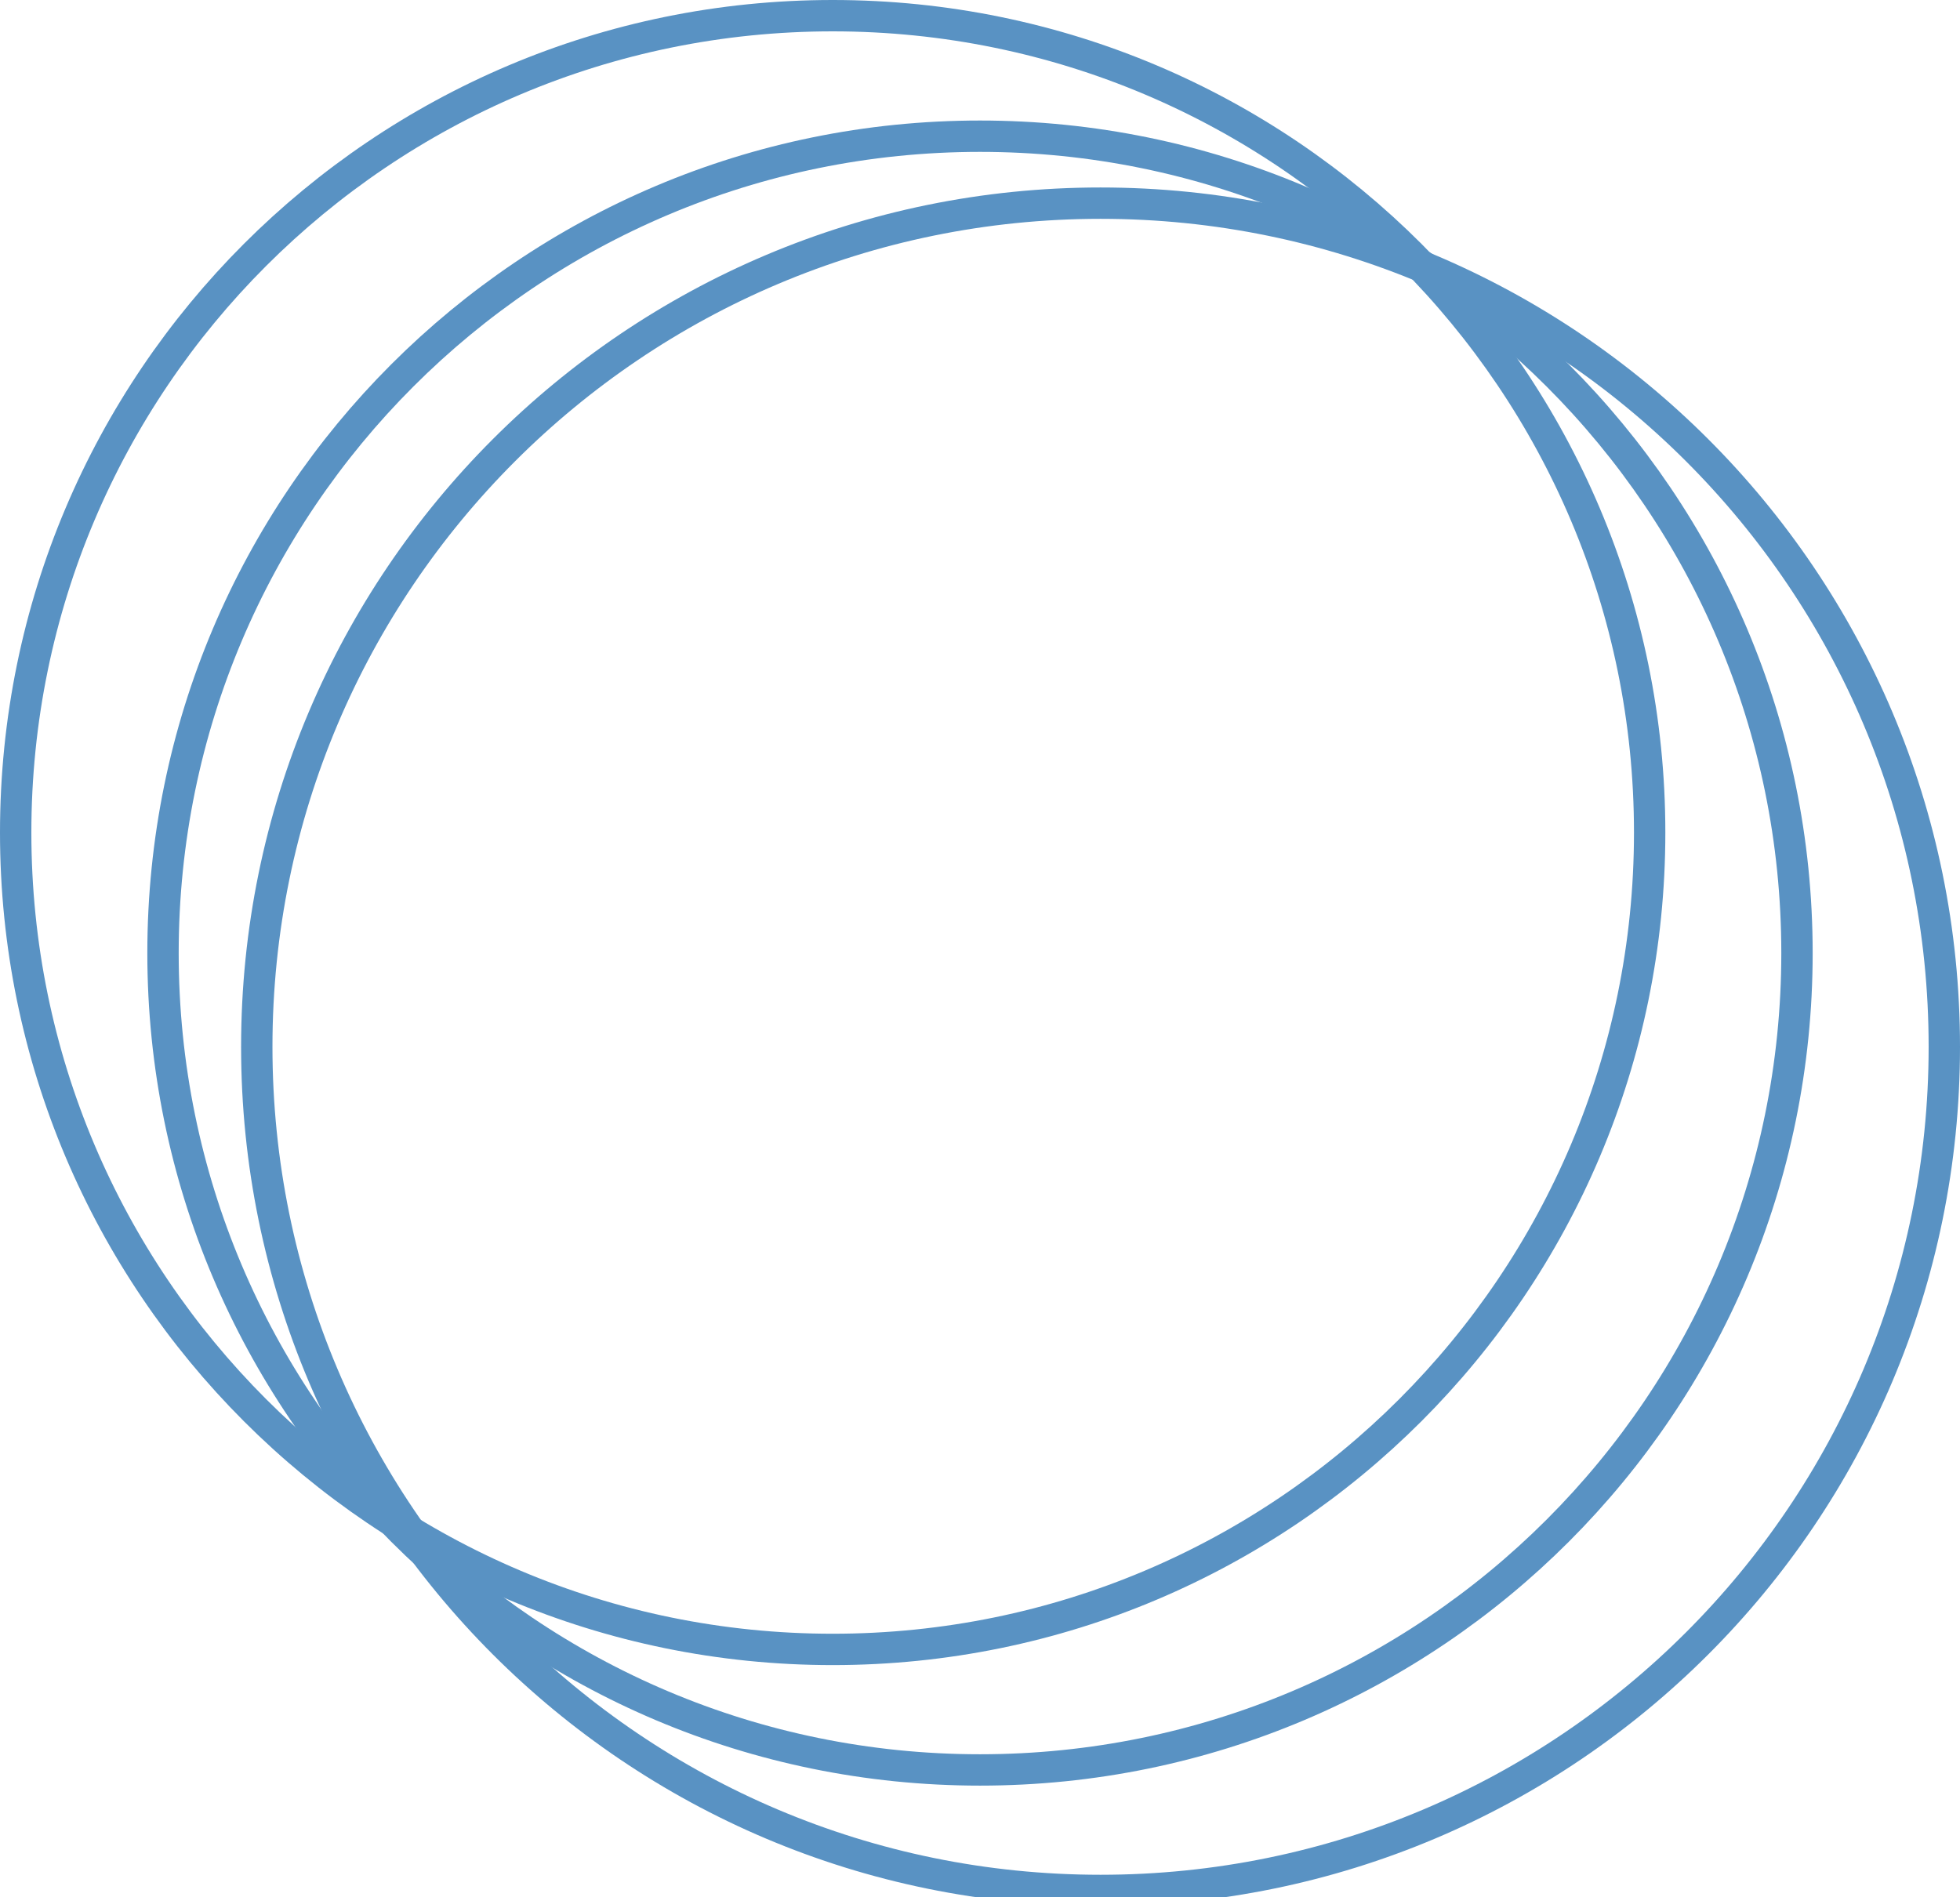
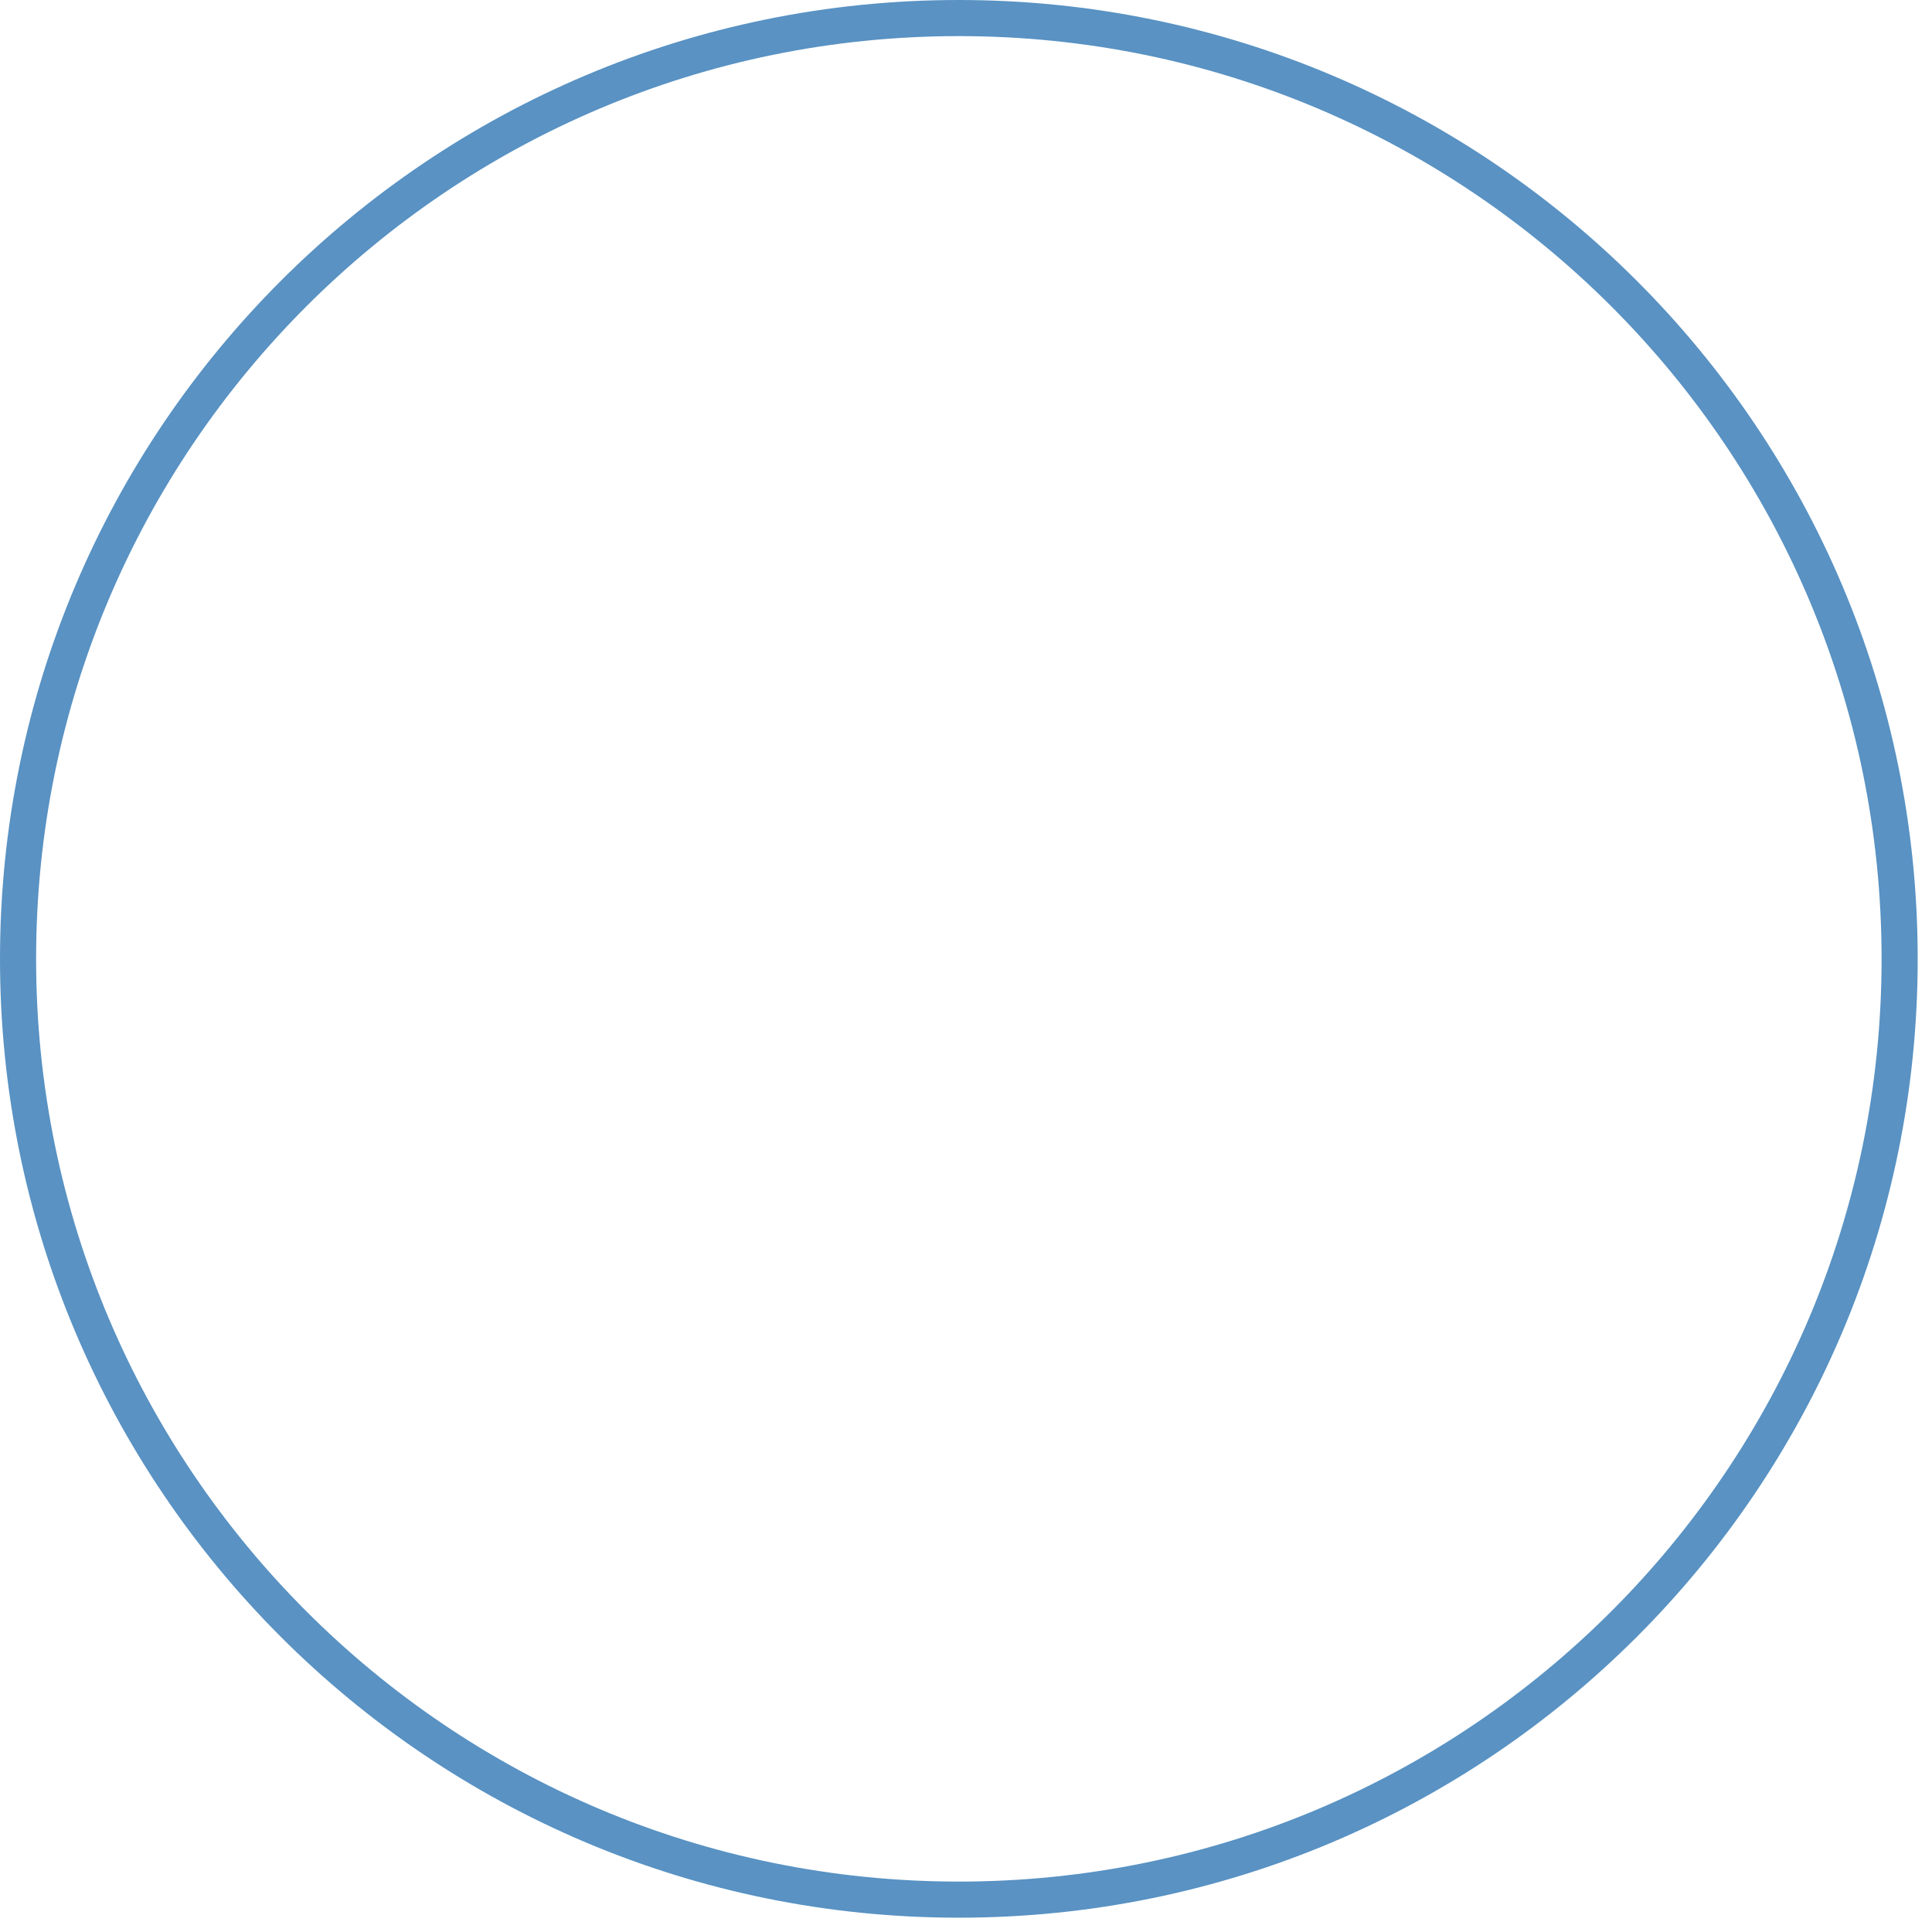
- <svg xmlns="http://www.w3.org/2000/svg" width="125" height="121" viewBox="0 0 125 121" fill="none">
-   <circle cx="53.812" cy="53.812" r="53.812" transform="matrix(-1 0 0 1 124 12.958)" stroke="#5992C3" stroke-width="2" />
-   <circle cx="52.104" cy="52.104" r="52.104" transform="matrix(-1 0 0 1 114.604 8.6875)" stroke="#5992C3" stroke-width="2" />
+ <svg xmlns="http://www.w3.org/2000/svg" width="107" height="107" viewBox="0 0 107 107" fill="none">
  <circle cx="52.104" cy="52.104" r="52.104" transform="matrix(-1 0 0 1 105.208 1)" stroke="#5992C3" stroke-width="2" />
</svg>
